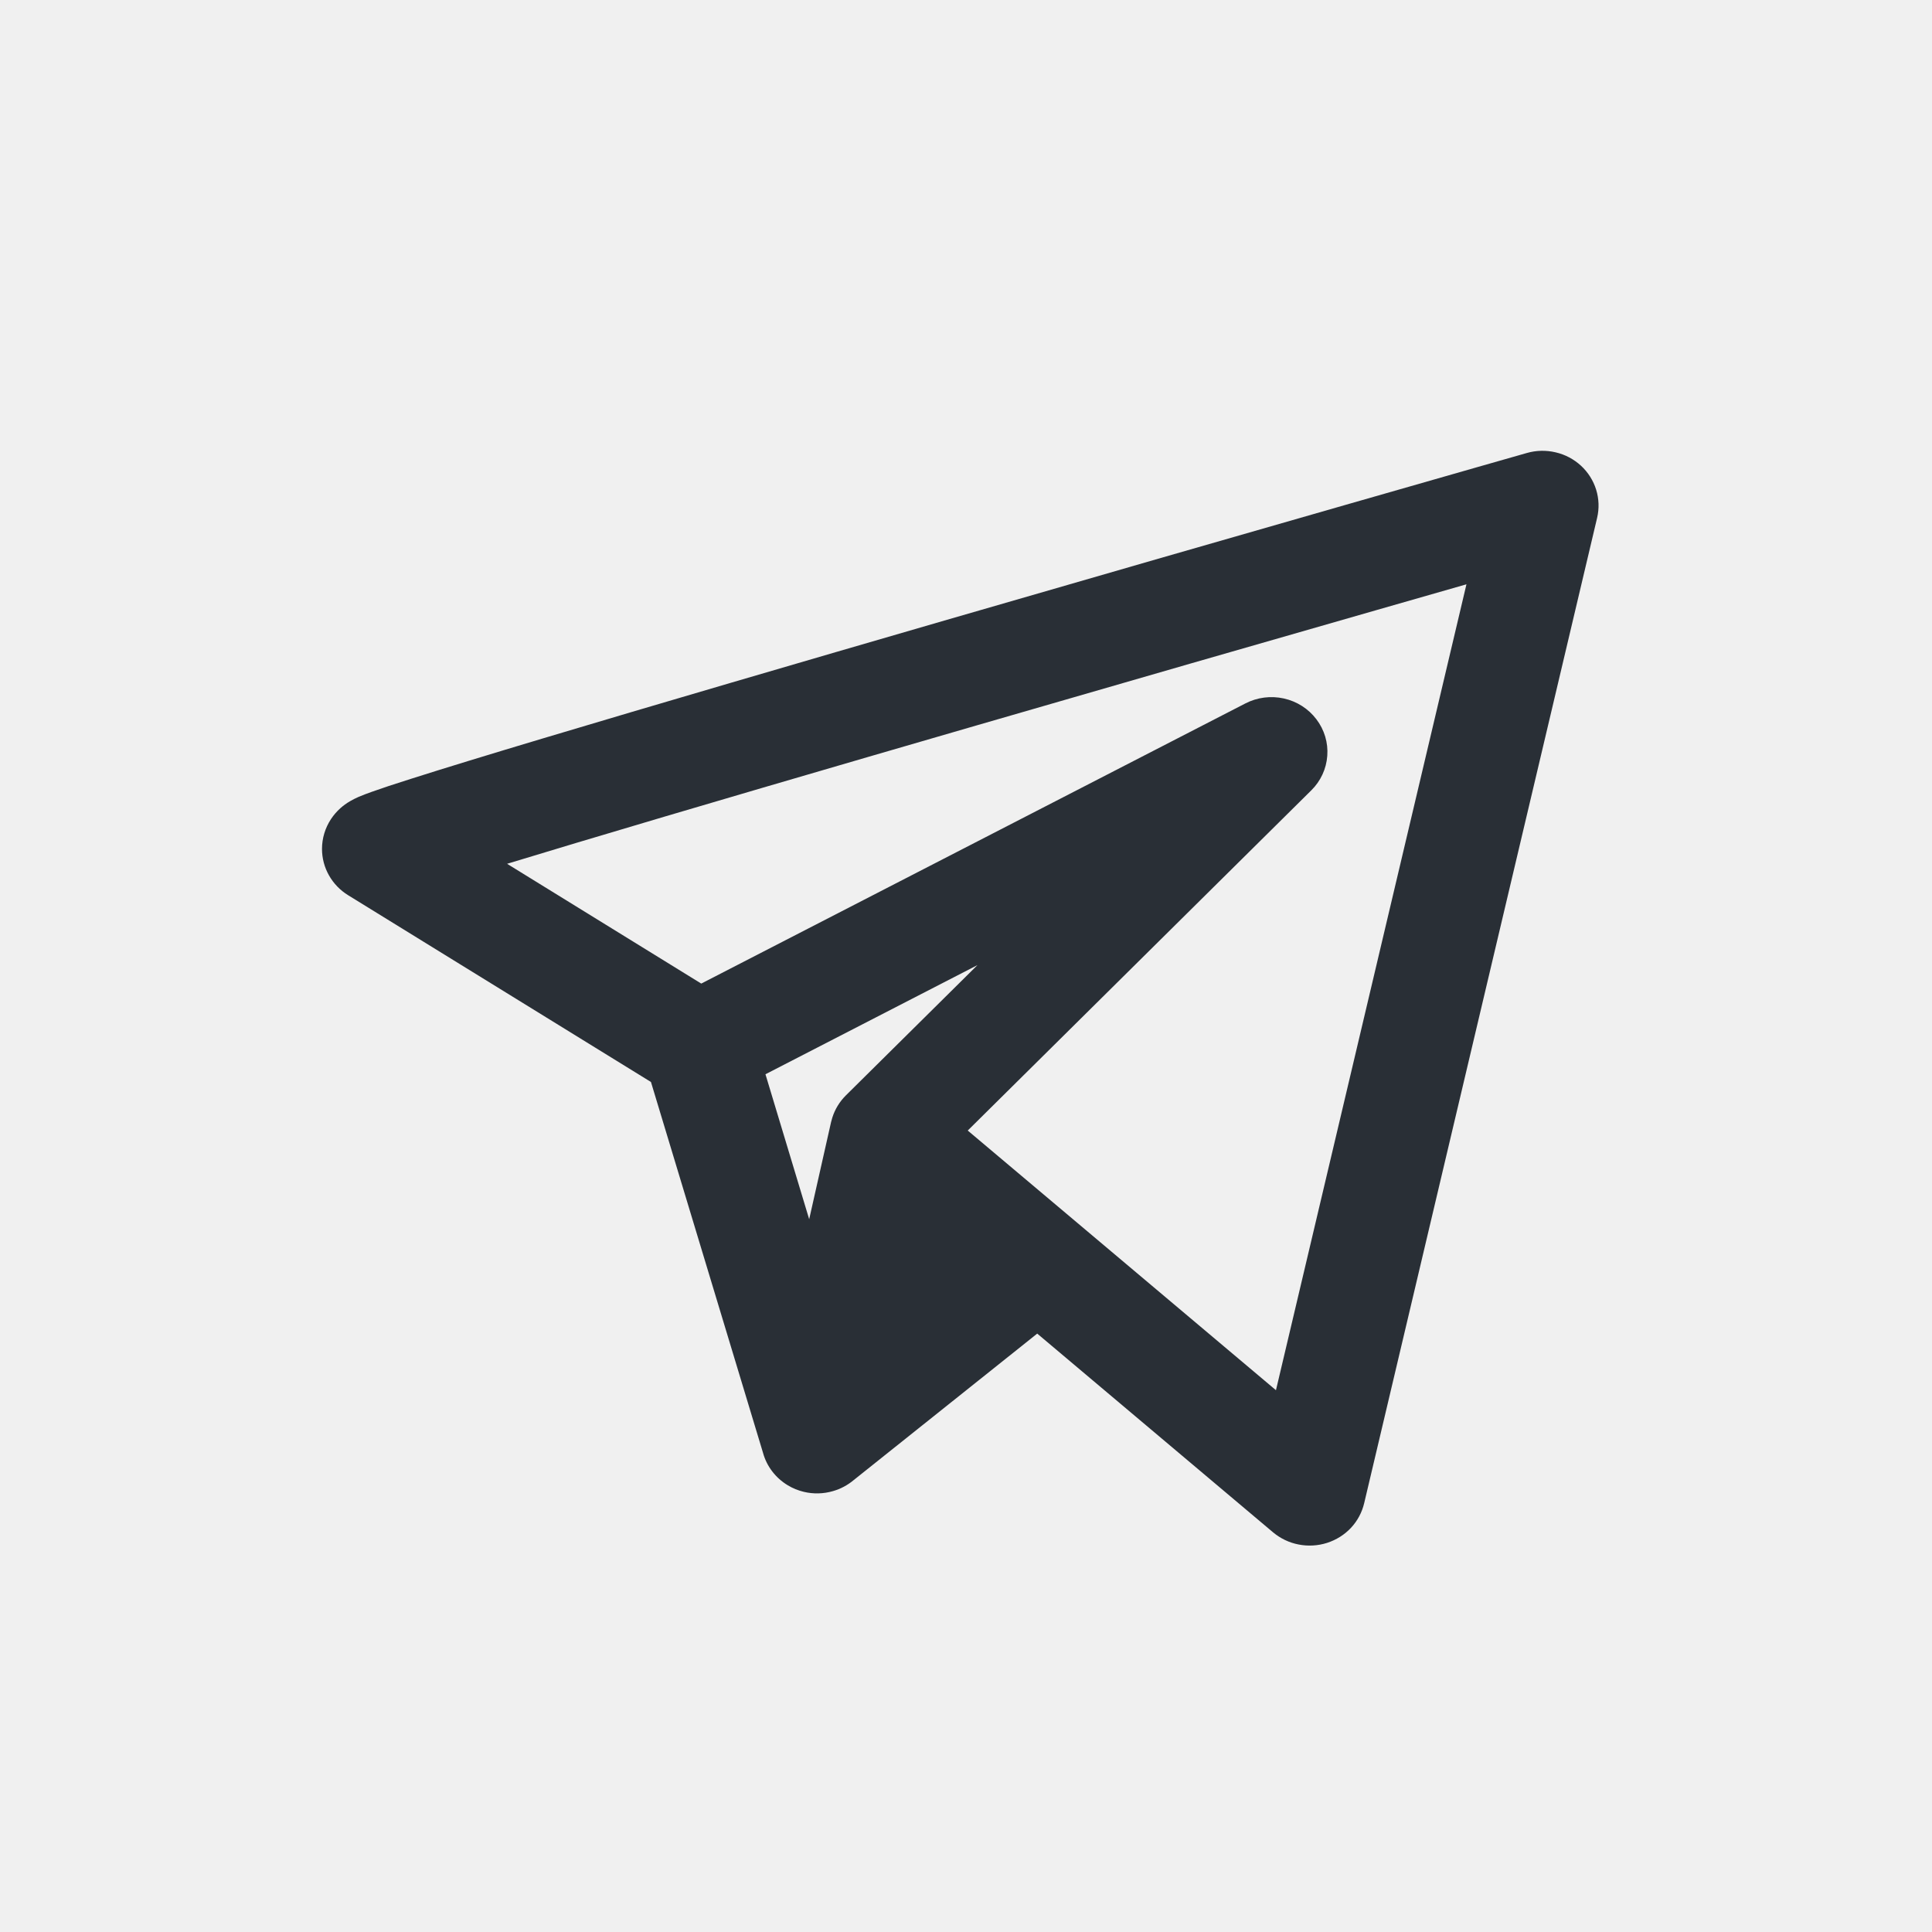
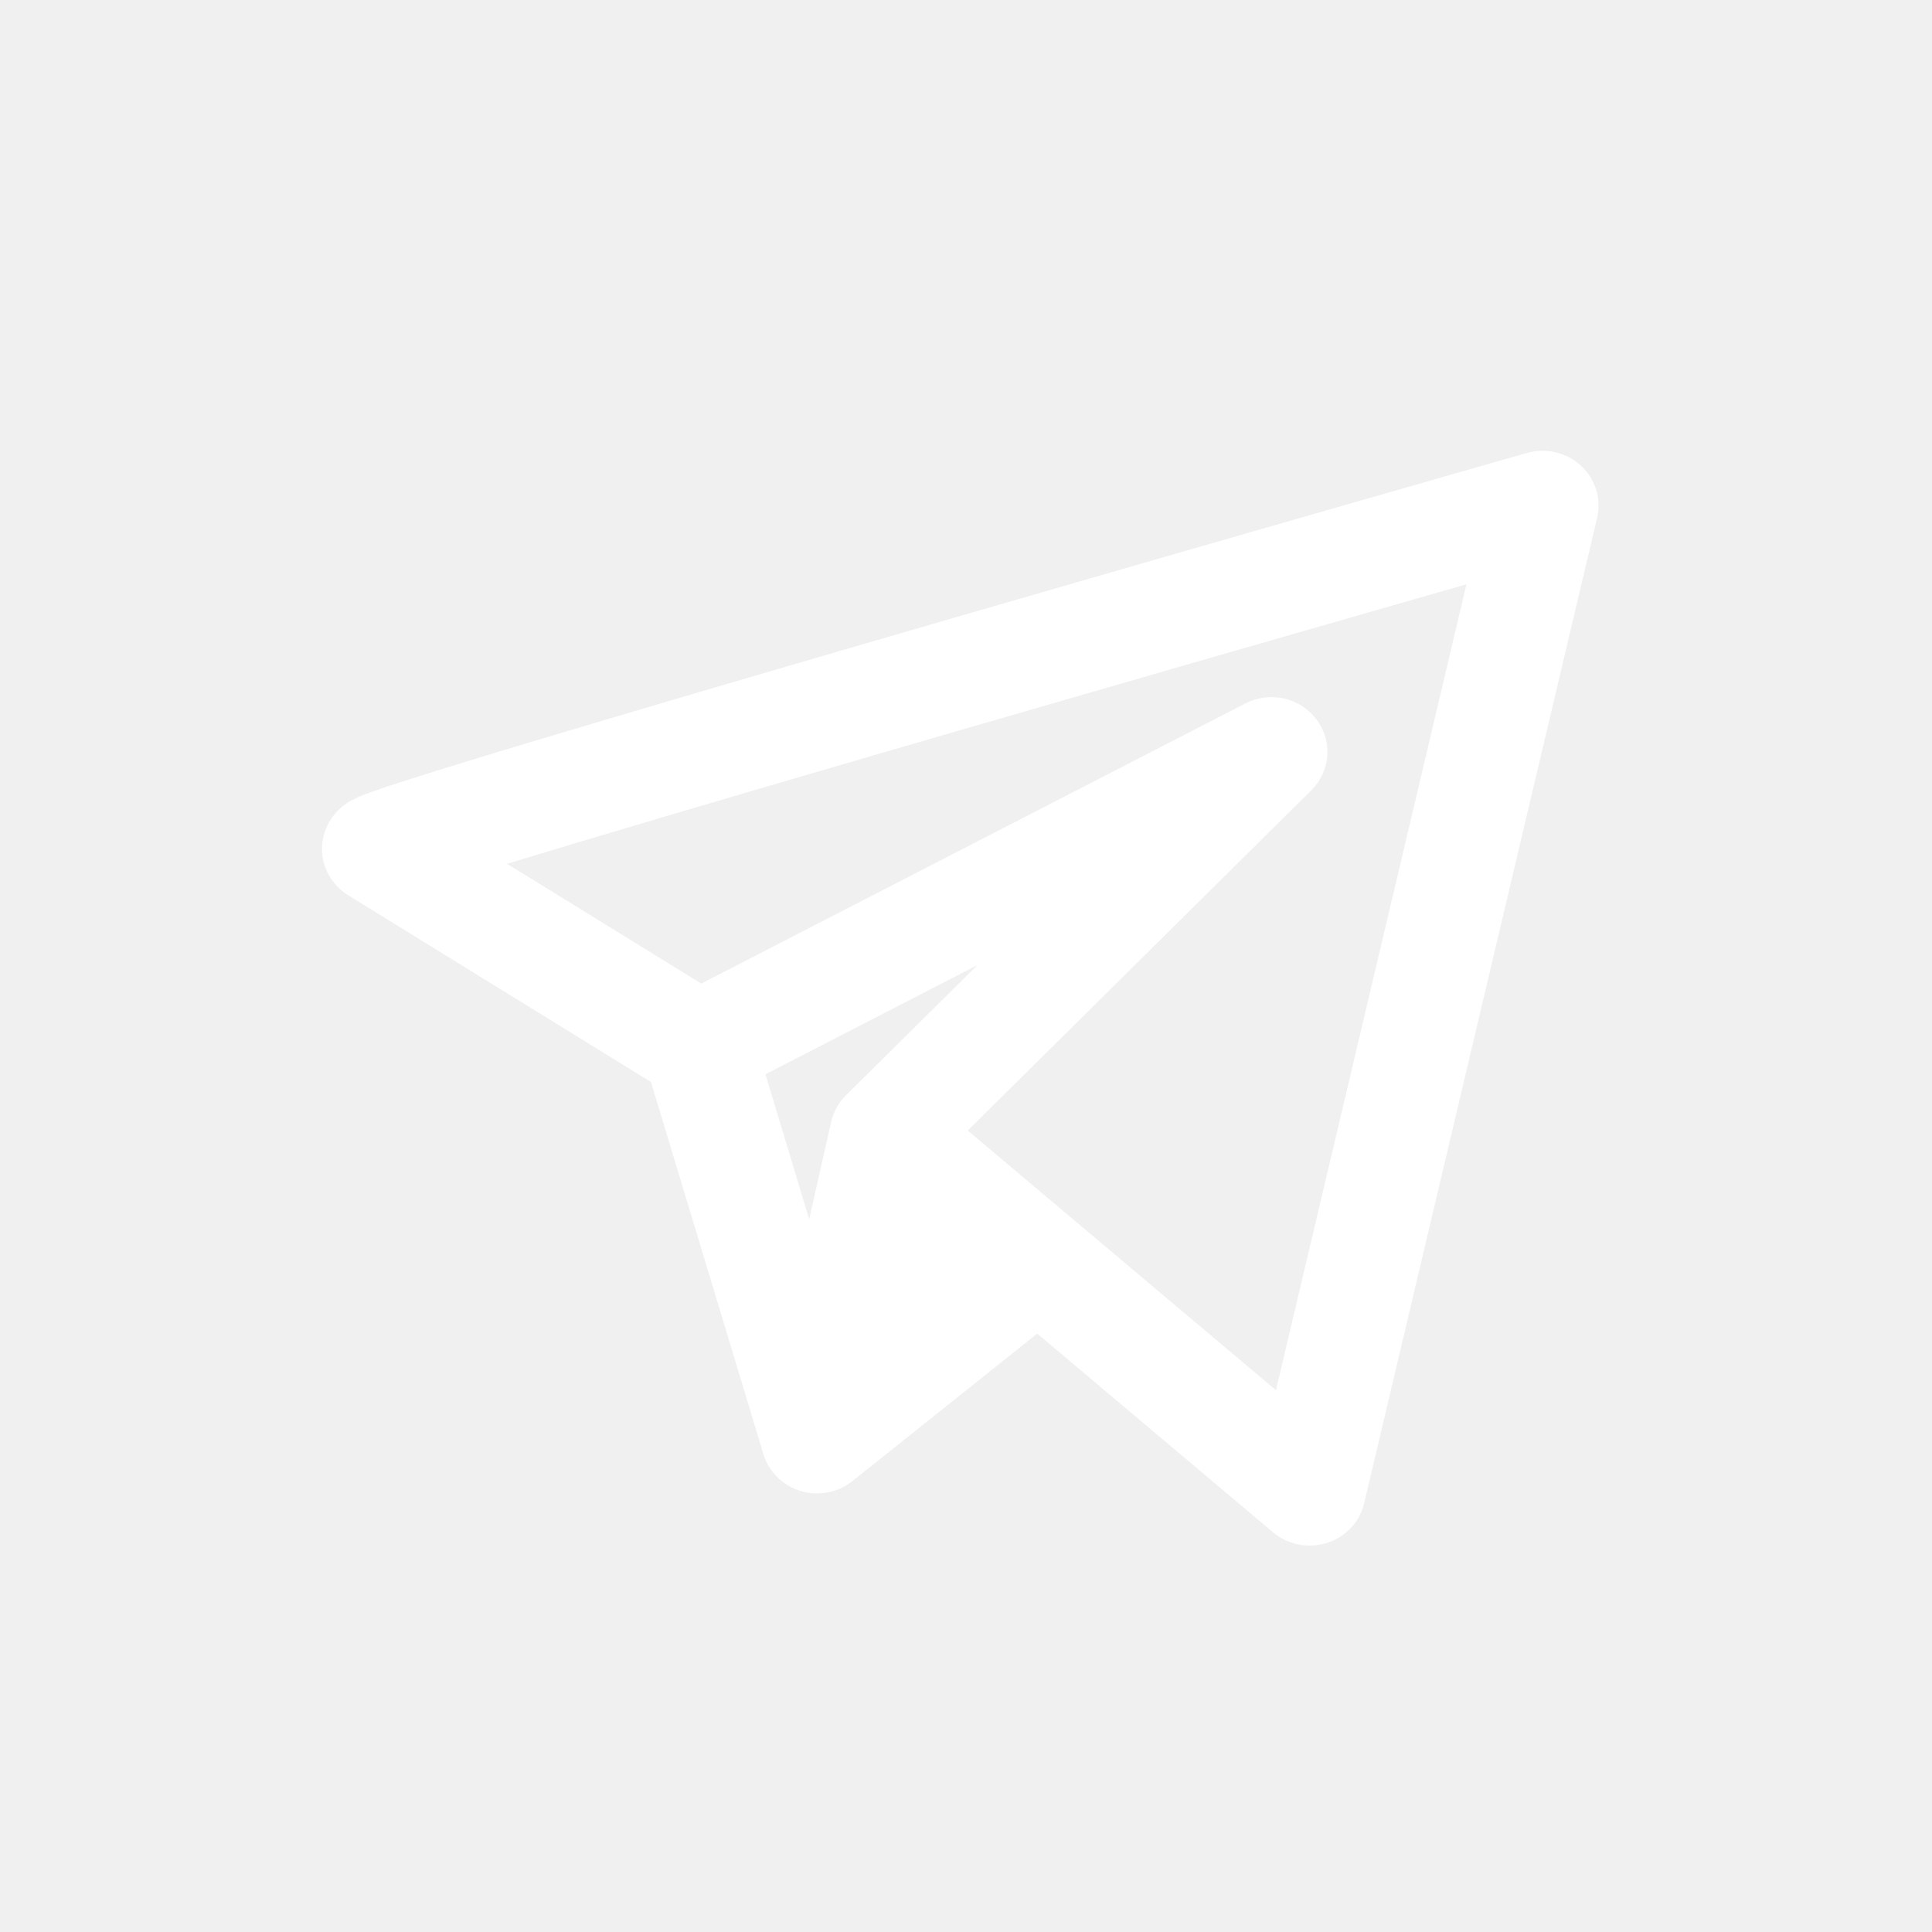
<svg xmlns="http://www.w3.org/2000/svg" width="30" height="30" viewBox="0 0 30 30" fill="none">
-   <g id="Frame">
-     <path id="Vector" fill-rule="evenodd" clip-rule="evenodd" d="M24.55 7.232C24.439 7.13 24.304 7.058 24.156 7.024C24.009 6.989 23.855 6.992 23.709 7.034L22.931 7.256C22.437 7.398 21.73 7.6 20.882 7.843C19.186 8.329 16.925 8.98 14.664 9.636C12.403 10.292 10.139 10.954 8.44 11.463C7.591 11.717 6.879 11.935 6.377 12.095C6.127 12.174 5.921 12.242 5.774 12.295C5.703 12.32 5.63 12.348 5.568 12.374C5.522 12.394 5.478 12.417 5.434 12.442C5.381 12.473 5.331 12.509 5.285 12.55C5.23 12.6 5.181 12.656 5.14 12.718C5.049 12.856 5 13.017 5 13.182C5 13.325 5.037 13.467 5.108 13.592C5.179 13.718 5.281 13.824 5.406 13.901L10.108 16.801L11.848 22.559C11.905 22.769 12.043 22.949 12.232 23.063C12.309 23.11 12.393 23.144 12.481 23.165C12.63 23.201 12.787 23.197 12.934 23.154C13.053 23.12 13.163 23.061 13.257 22.982L16.106 20.708L19.768 23.794C19.882 23.889 20.018 23.955 20.165 23.983C20.312 24.012 20.464 24.003 20.606 23.958C20.749 23.912 20.877 23.832 20.978 23.724C21.079 23.616 21.149 23.484 21.183 23.341L24.8 8.041C24.834 7.897 24.829 7.746 24.785 7.604C24.741 7.462 24.66 7.334 24.55 7.232ZM13.136 17.008C13.038 17.105 12.965 17.224 12.924 17.355C12.917 17.377 12.911 17.4 12.905 17.423L12.565 18.932L11.886 16.681L15.178 14.986L13.136 17.008ZM19.813 21.587L15.027 17.555L20.362 12.272C20.508 12.128 20.596 11.937 20.61 11.735C20.625 11.532 20.565 11.332 20.441 11.169C20.318 11.006 20.139 10.891 19.936 10.846C19.734 10.801 19.522 10.828 19.338 10.923L10.889 15.273L7.874 13.413C8.197 13.315 8.558 13.206 8.95 13.088C10.641 12.581 12.899 11.921 15.158 11.266C17.418 10.61 19.677 9.96 21.372 9.474C21.898 9.323 22.37 9.188 22.771 9.073L19.813 21.587Z" fill="#292F36" />
-   </g>
+   <path fill-rule="evenodd" clip-rule="evenodd" d="M24.55 7.232C24.439 7.13 24.304 7.058 24.156 7.024C24.009 6.989 23.855 6.992 23.709 7.034L22.931 7.256C22.437 7.398 21.73 7.6 20.882 7.843C19.186 8.329 16.925 8.98 14.664 9.636C12.403 10.292 10.139 10.954 8.44 11.463C7.591 11.717 6.879 11.935 6.377 12.095C6.127 12.174 5.921 12.242 5.774 12.295C5.703 12.32 5.63 12.348 5.568 12.374C5.522 12.394 5.478 12.417 5.434 12.442C5.381 12.473 5.331 12.509 5.285 12.55C5.23 12.6 5.181 12.656 5.14 12.718C5.049 12.856 5 13.017 5 13.182C5 13.325 5.037 13.467 5.108 13.592C5.179 13.718 5.281 13.824 5.406 13.901L10.108 16.801L11.848 22.559C11.905 22.769 12.043 22.949 12.232 23.063C12.309 23.11 12.393 23.144 12.481 23.165C12.63 23.201 12.787 23.197 12.934 23.154C13.053 23.12 13.163 23.061 13.257 22.982L16.106 20.708L19.768 23.794C19.882 23.889 20.018 23.955 20.165 23.983C20.312 24.012 20.464 24.003 20.606 23.958C20.749 23.912 20.877 23.832 20.978 23.724C21.079 23.616 21.149 23.484 21.183 23.341L24.8 8.041C24.834 7.897 24.829 7.746 24.785 7.604C24.741 7.462 24.66 7.334 24.55 7.232ZM13.136 17.008C13.038 17.105 12.965 17.224 12.924 17.355C12.917 17.377 12.911 17.4 12.905 17.423L12.565 18.932L11.886 16.681L15.178 14.986L13.136 17.008ZM19.813 21.587L15.027 17.555L20.362 12.272C20.508 12.128 20.596 11.937 20.61 11.735C20.625 11.532 20.565 11.332 20.441 11.169C20.318 11.006 20.139 10.891 19.936 10.846C19.734 10.801 19.522 10.828 19.338 10.923L10.889 15.273L7.874 13.413C8.197 13.315 8.558 13.206 8.95 13.088C10.641 12.581 12.899 11.921 15.158 11.266C17.418 10.61 19.677 9.96 21.372 9.474C21.898 9.323 22.37 9.188 22.771 9.073L19.813 21.587Z" fill="white" />
</svg>
